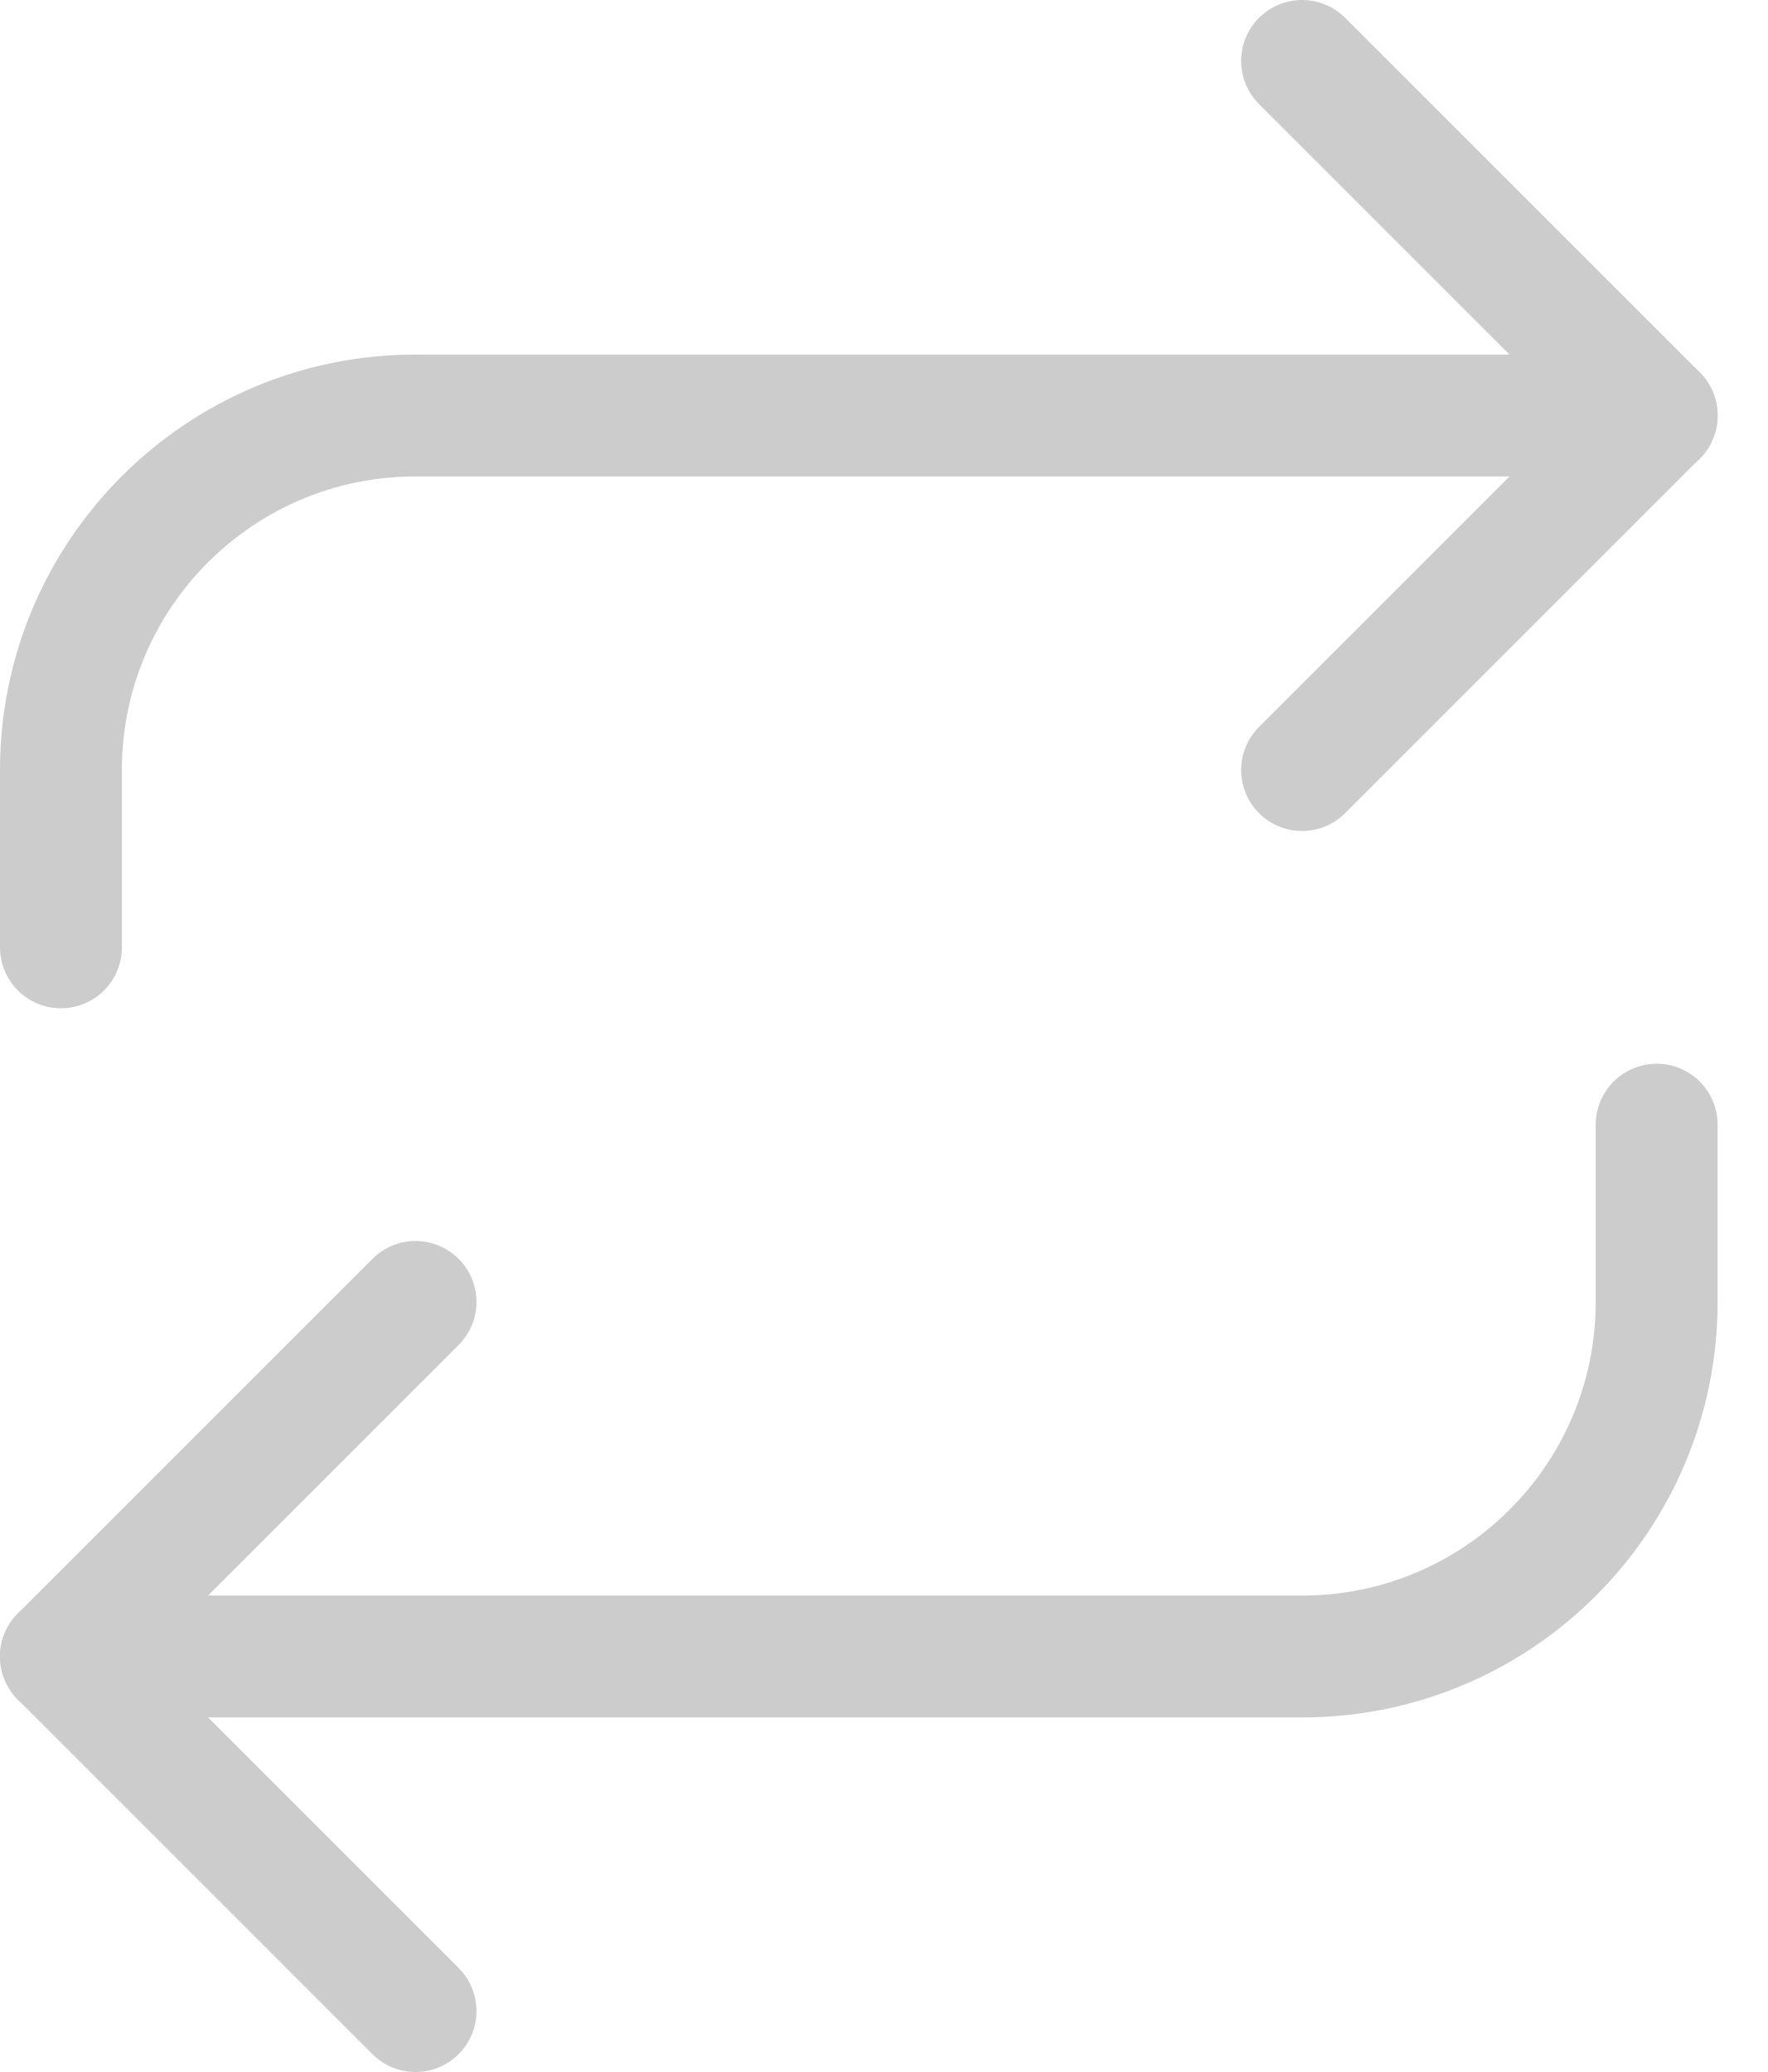
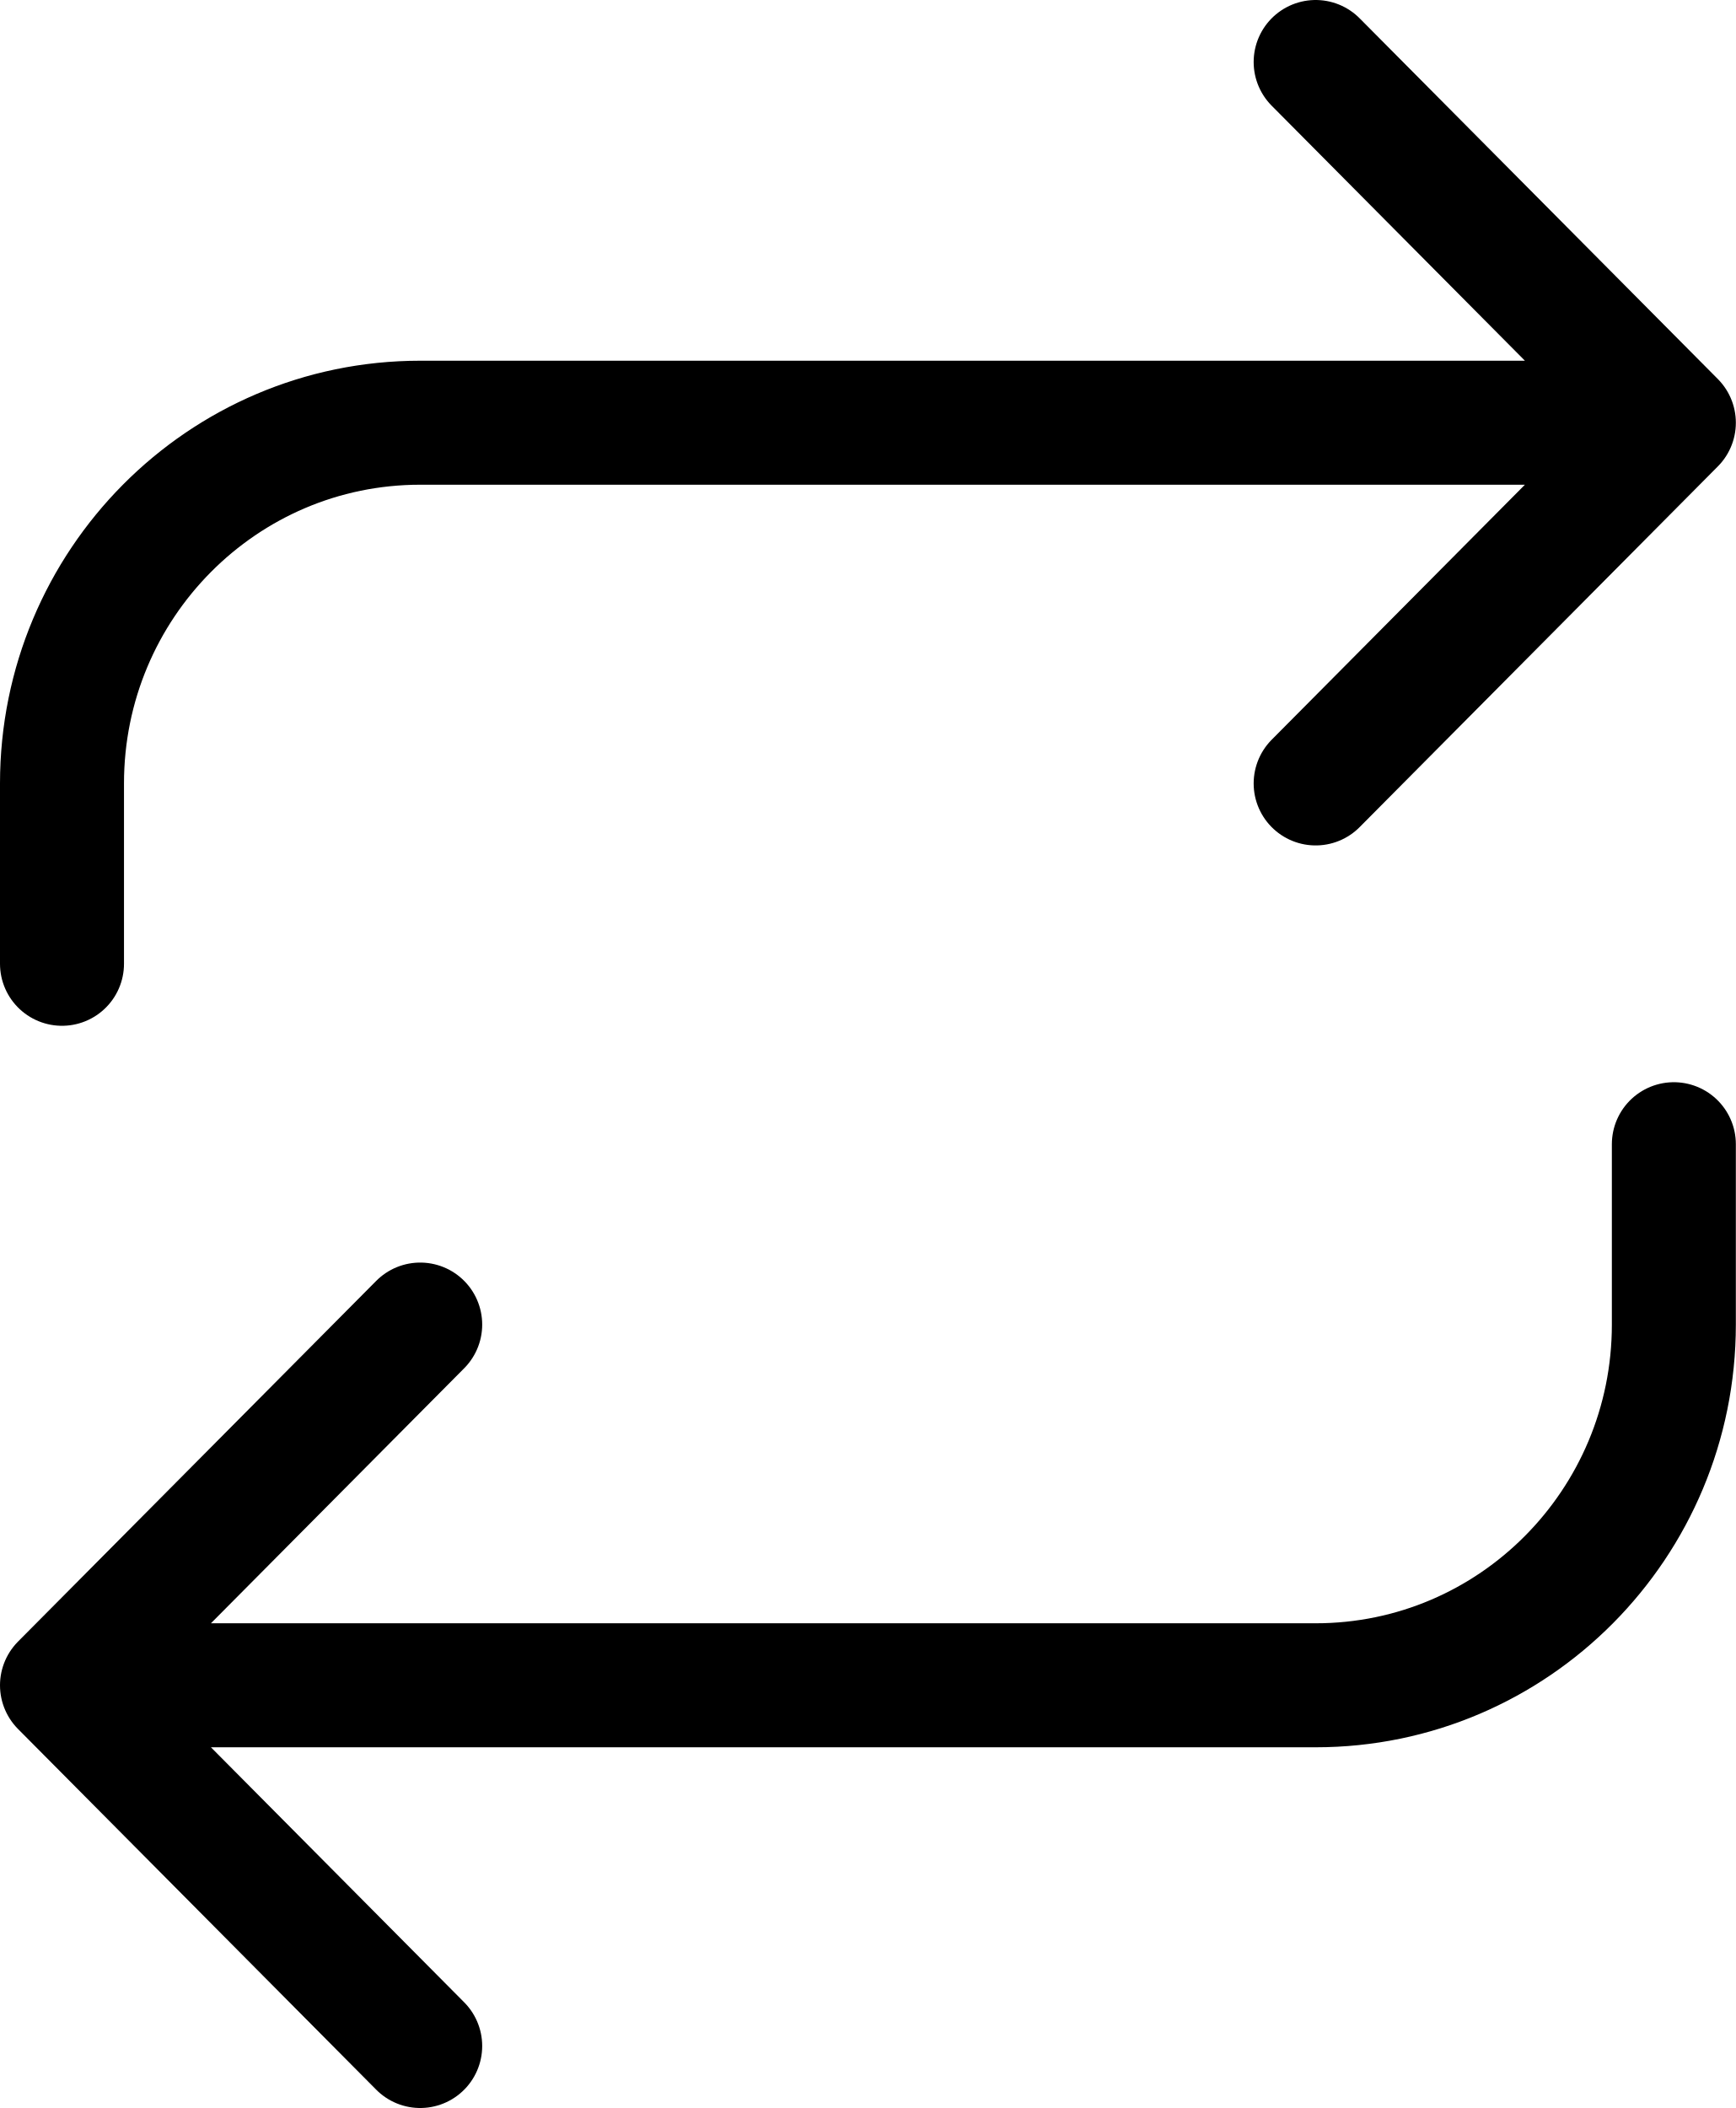
- <svg xmlns="http://www.w3.org/2000/svg" width="29px" height="34px" viewBox="0 0 29 34" version="1.1">
-   <defs />
-   <g id="Design" stroke="none" stroke-width="1" fill="none" fill-rule="evenodd" stroke-linecap="round" opacity="0.2" stroke-linejoin="round">
-     <g id="Services-/-Node" transform="translate(-1154, -1470)" stroke="#000000" stroke-width="2">
-       <g id="Why-we-chose-Vue.js-Copy-2" transform="translate(135, 1296)">
-         <g id="Vue/perks" transform="translate(0, 175)">
-           <g id="Stable-ecosystem" transform="translate(900, 0)">
-             <g id="repeat" transform="translate(120, 0)">
-               <polyline id="Shape" points="20.364 0 26.182 5.818 20.364 11.636" />
-               <path d="M0,14.545 L0,11.636 C-6.45947942e-16,8.423 2.605,5.818 5.818,5.818 L26.182,5.818" id="Shape" />
-               <polyline id="Shape" points="5.818 32 0 26.182 5.818 20.364" />
-               <path d="M26.182,17.455 L26.182,20.364 C26.182,23.577 23.577,26.182 20.364,26.182 L0,26.182" id="Shape" />
-             </g>
-           </g>
-         </g>
-       </g>
-     </g>
-   </g>
+ <svg xmlns="http://www.w3.org/2000/svg" viewBox="0 0 28 34">
+   <path d="M27 18.455v2.909c0 3.213-2.587 5.818-5.778 5.818H1M6.778 33L1 27.182l5.778-5.818M1 15.545v-2.909c0-3.213 2.587-5.818 5.778-5.818H27M21.222 1L27 6.818l-5.778 5.818" stroke="currentColor" stroke-width="2" fill="none" fill-rule="evenodd" stroke-linecap="round" stroke-linejoin="round" />
</svg>
